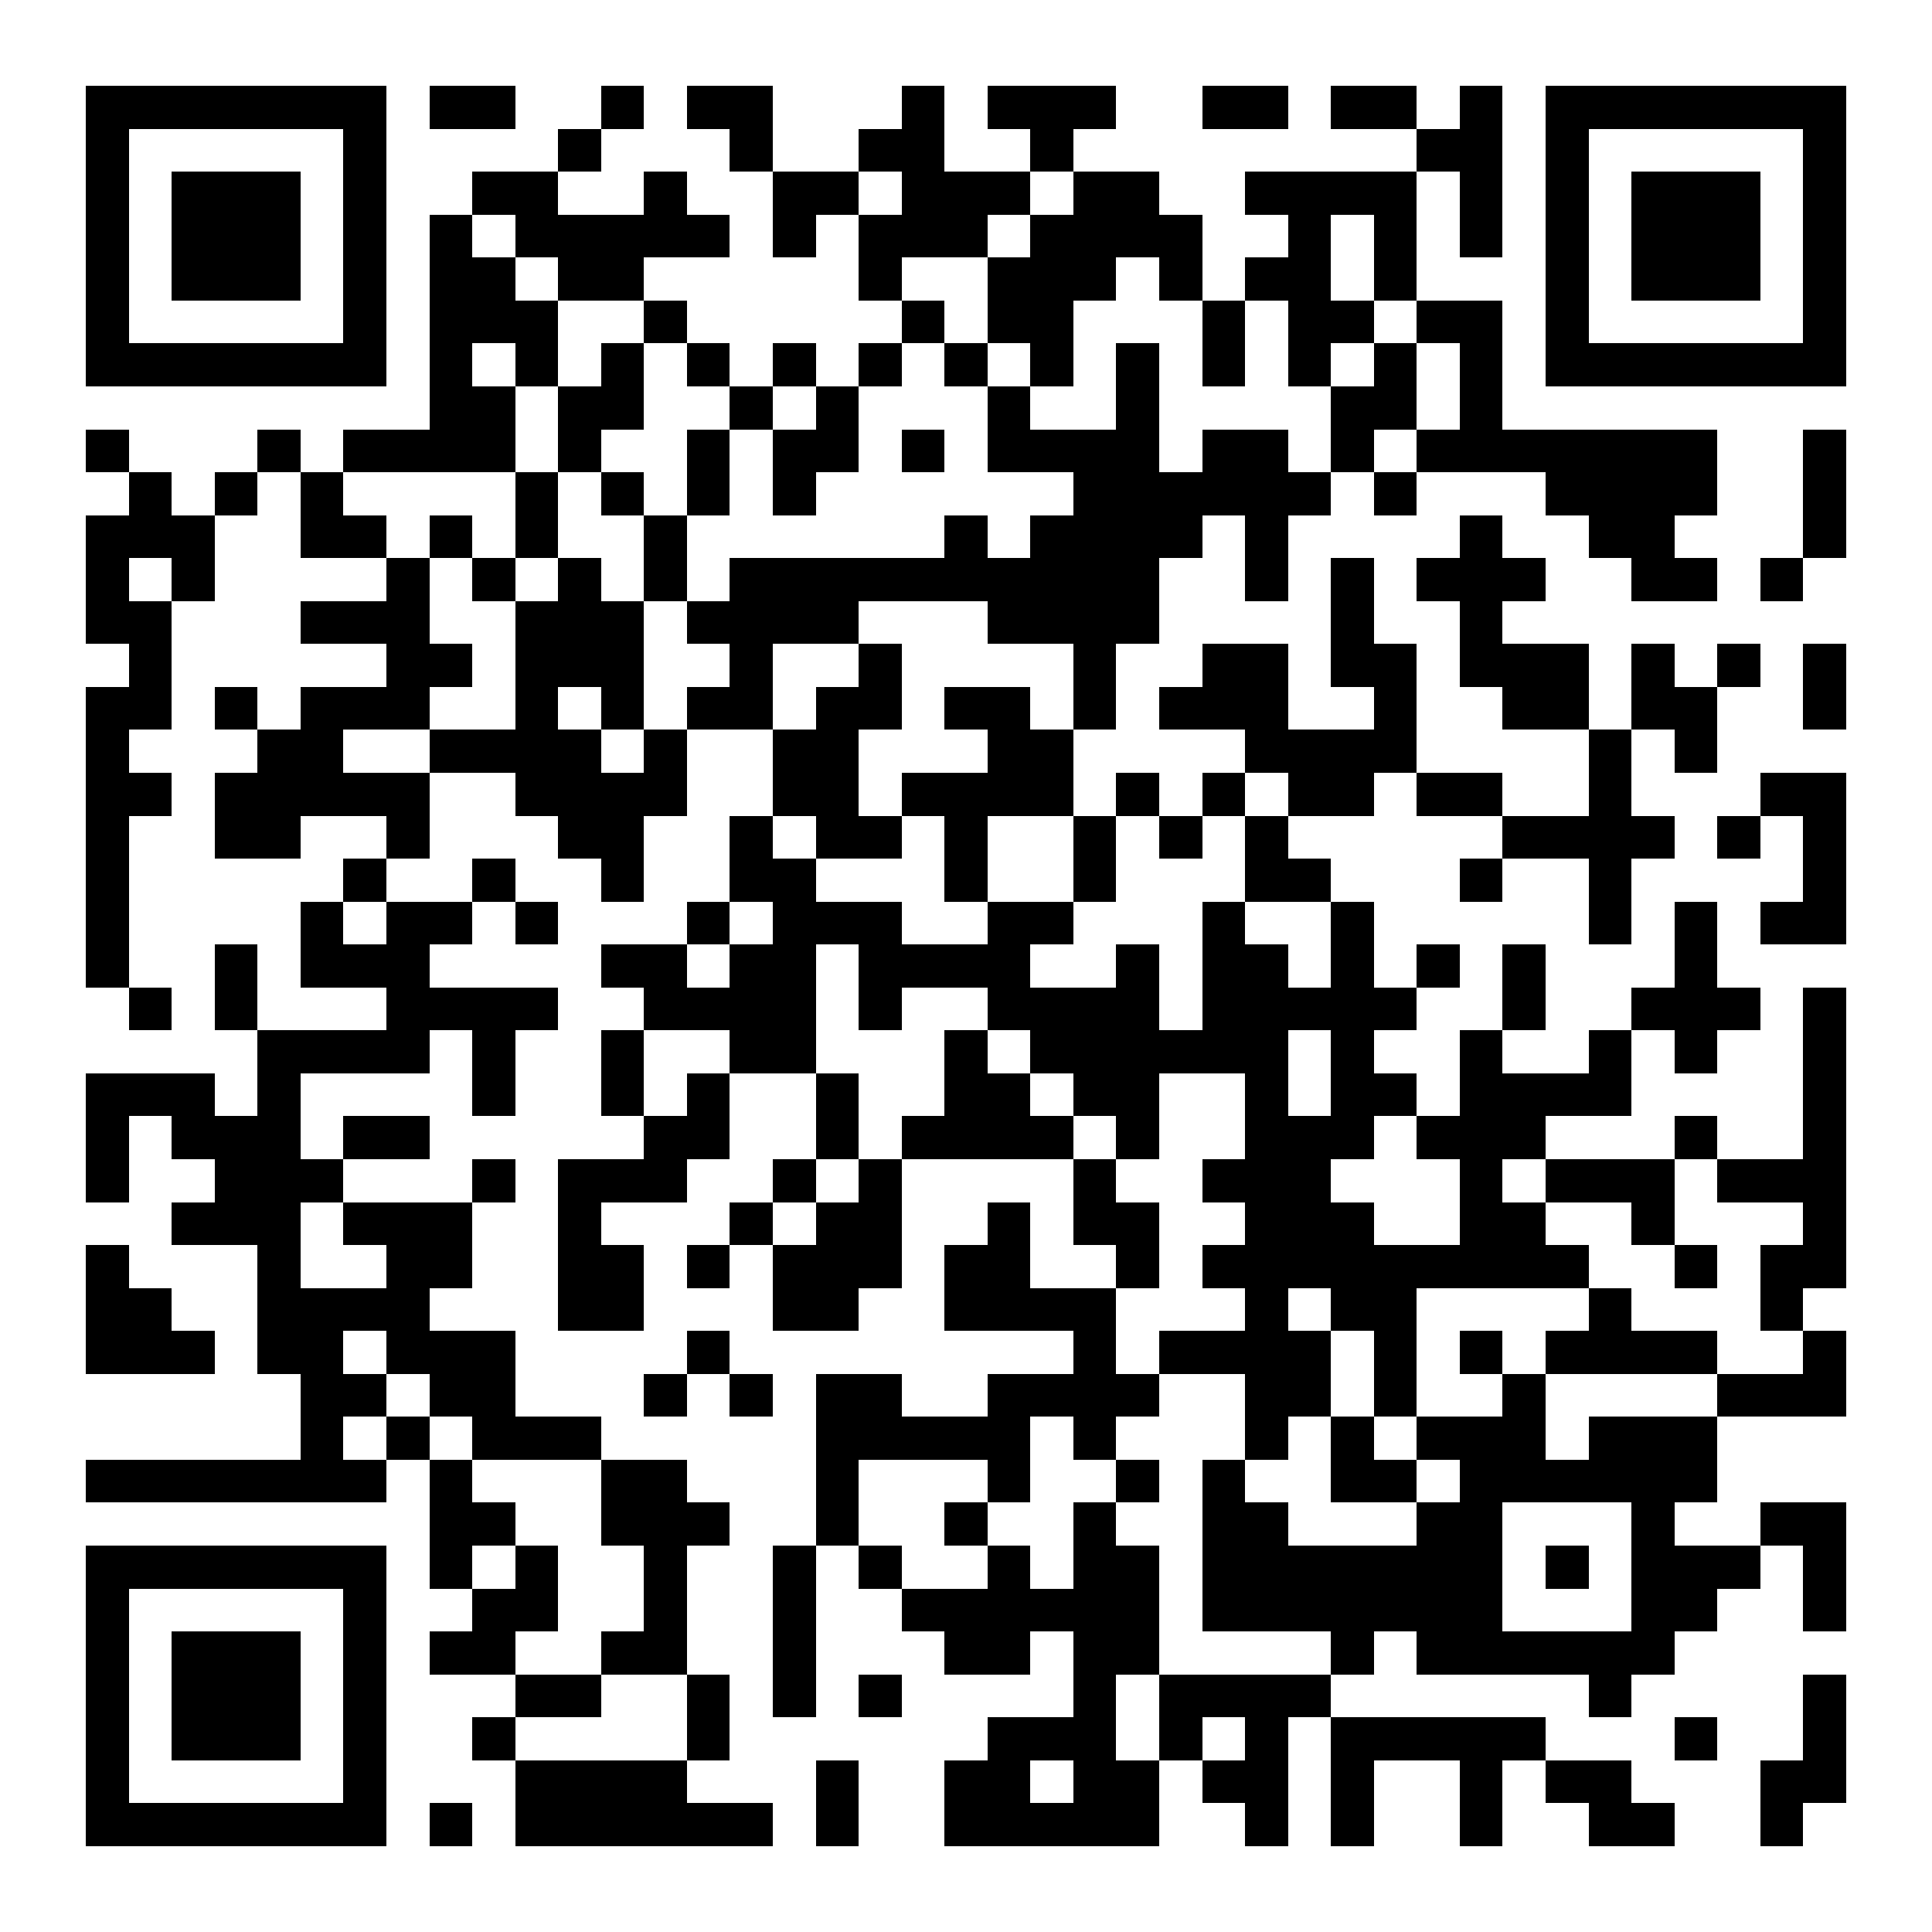
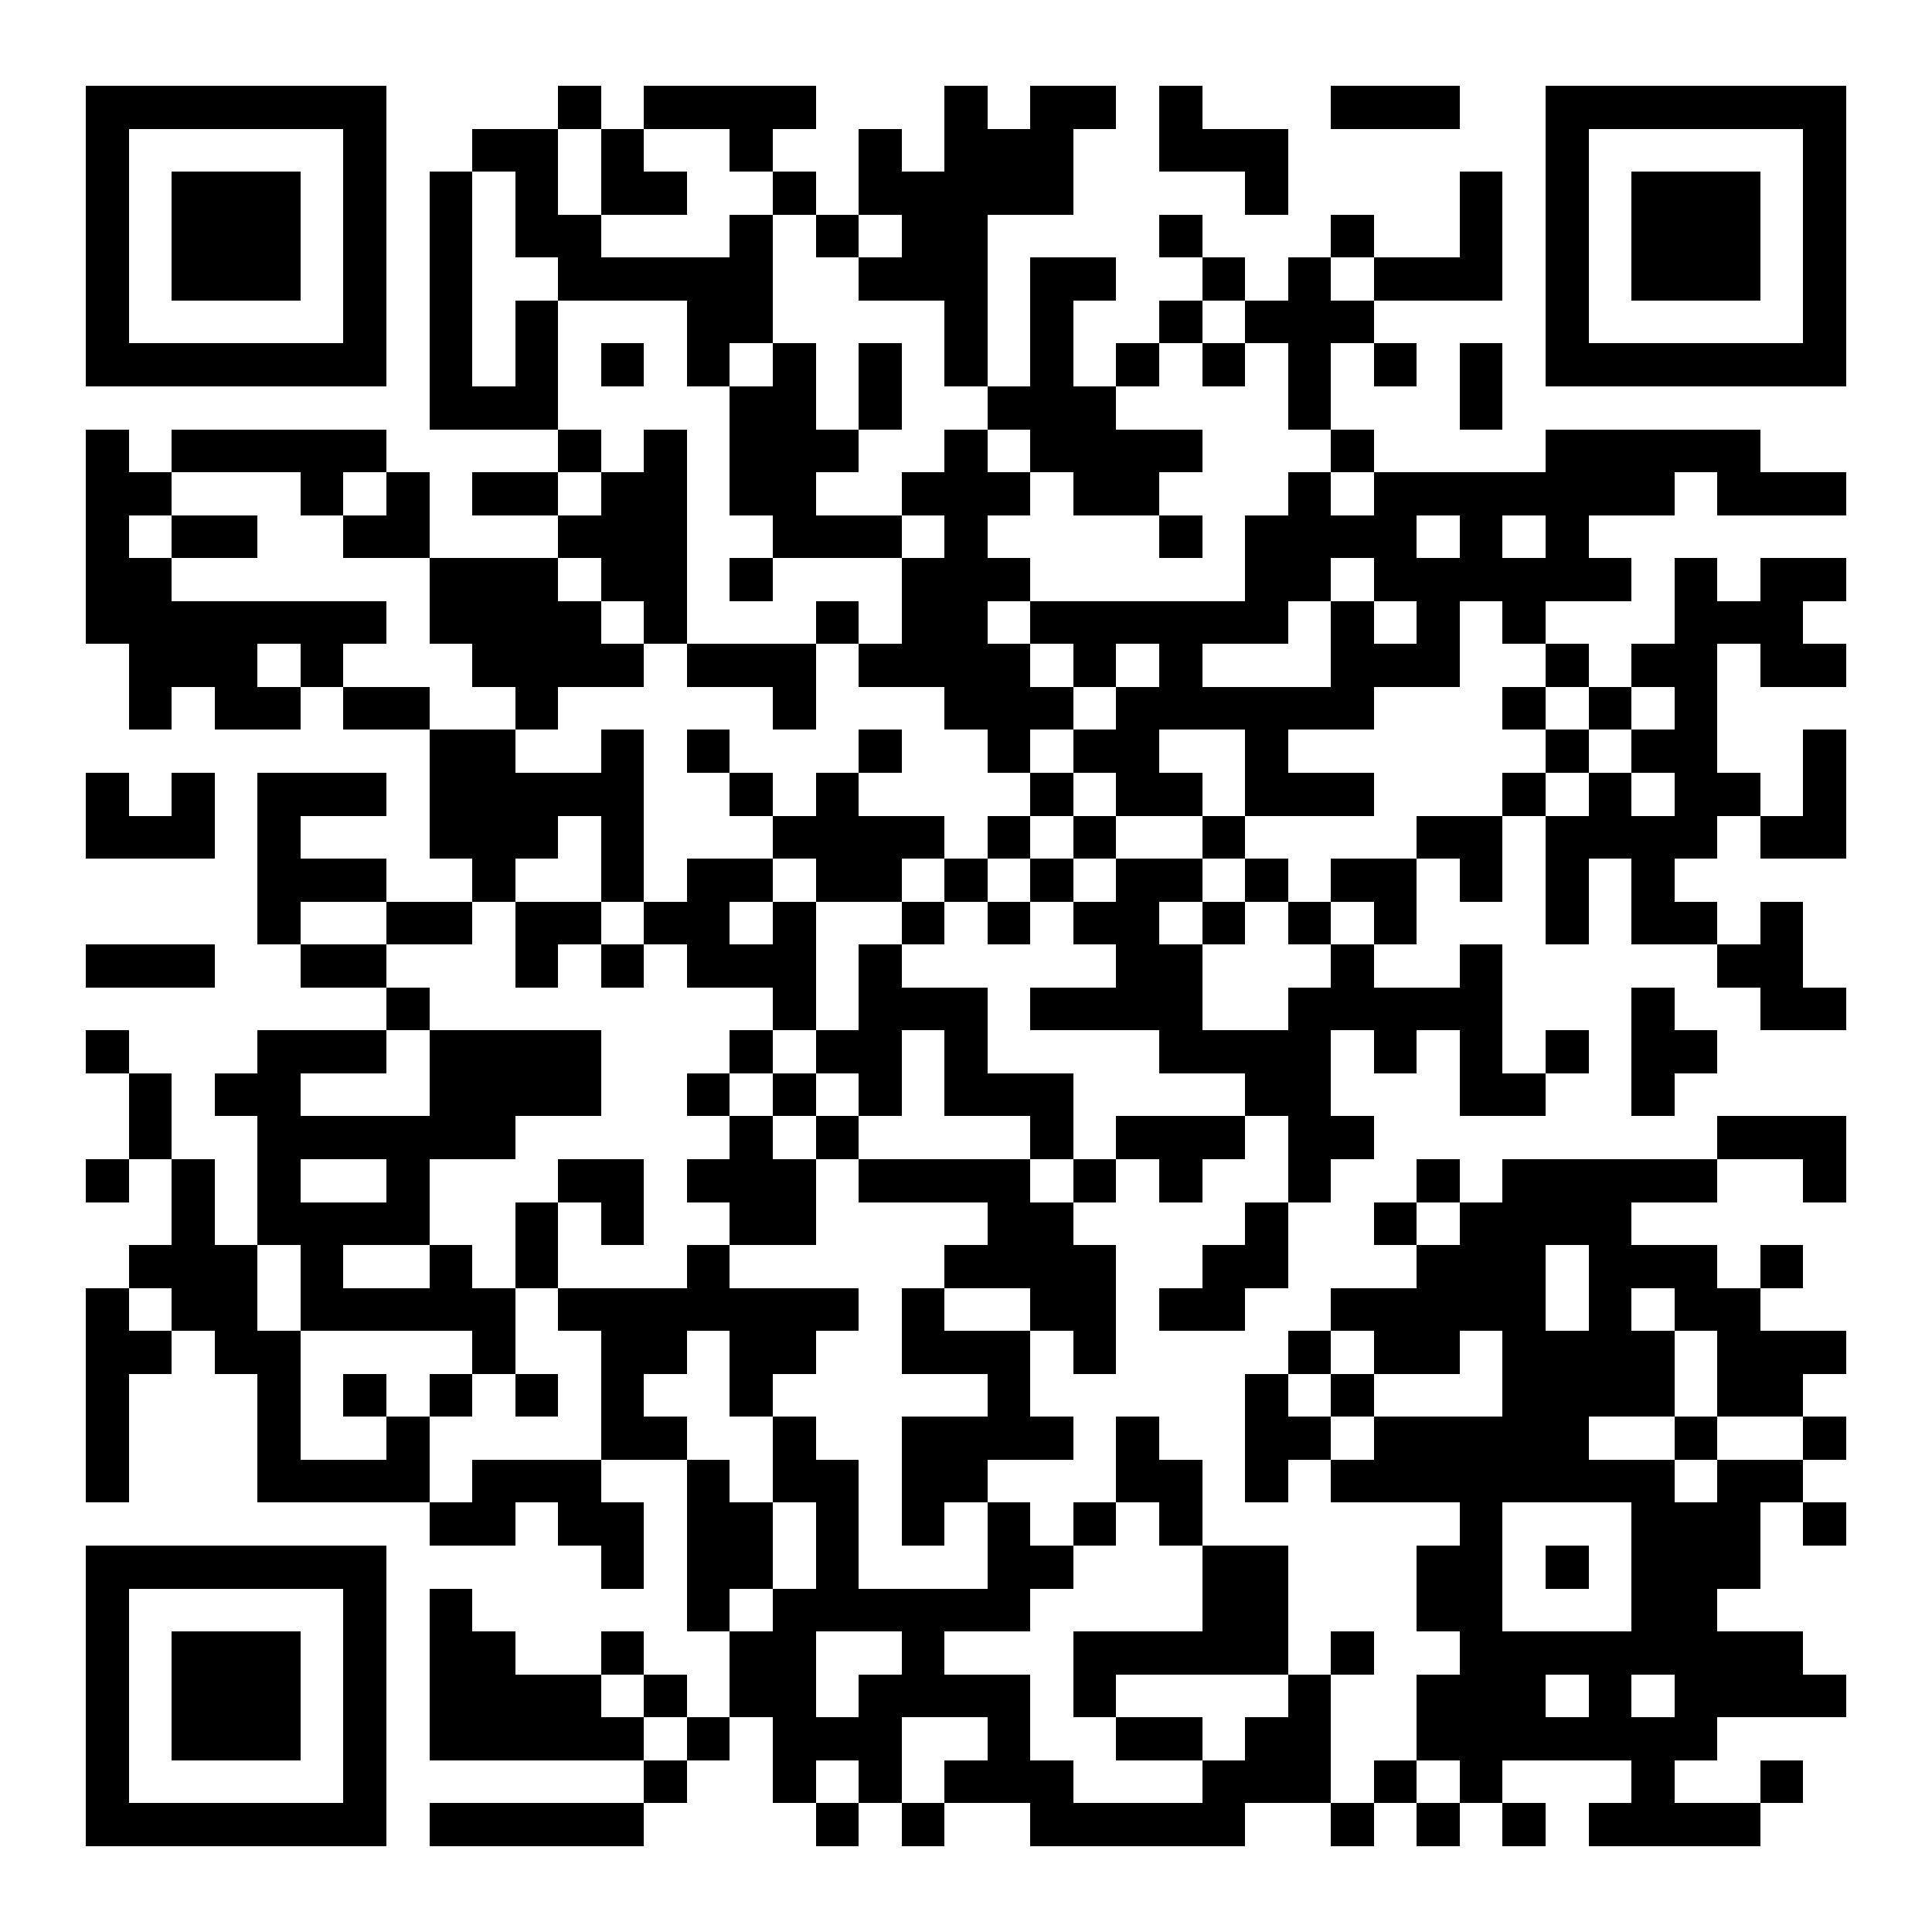
<svg xmlns="http://www.w3.org/2000/svg" viewBox="0 0 45 45" shape-rendering="crispEdges">
  <path fill="#ffffff" d="M0 0h45v45H0z" />
-   <path stroke="#000000" d="M2 2.5h7m1 0h2m2 0h1m1 0h2m3 0h1m1 0h3m2 0h2m1 0h2m1 0h1m1 0h7M2 3.5h1m5 0h1m4 0h1m3 0h1m2 0h2m2 0h1m8 0h2m1 0h1m5 0h1M2 4.5h1m1 0h3m1 0h1m2 0h2m2 0h1m2 0h2m1 0h3m1 0h2m2 0h4m1 0h1m1 0h1m1 0h3m1 0h1M2 5.5h1m1 0h3m1 0h1m1 0h1m1 0h5m1 0h1m1 0h3m1 0h4m2 0h1m1 0h1m1 0h1m1 0h1m1 0h3m1 0h1M2 6.5h1m1 0h3m1 0h1m1 0h2m1 0h2m5 0h1m2 0h3m1 0h1m1 0h2m1 0h1m3 0h1m1 0h3m1 0h1M2 7.5h1m5 0h1m1 0h3m2 0h1m5 0h1m1 0h2m3 0h1m1 0h2m1 0h2m1 0h1m5 0h1M2 8.5h7m1 0h1m1 0h1m1 0h1m1 0h1m1 0h1m1 0h1m1 0h1m1 0h1m1 0h1m1 0h1m1 0h1m1 0h1m1 0h1m1 0h7M10 9.5h2m1 0h2m2 0h1m1 0h1m3 0h1m2 0h1m4 0h2m1 0h1M2 10.5h1m3 0h1m1 0h4m1 0h1m2 0h1m1 0h2m1 0h1m1 0h4m1 0h2m1 0h1m1 0h7m2 0h1M3 11.5h1m1 0h1m1 0h1m4 0h1m1 0h1m1 0h1m1 0h1m6 0h6m1 0h1m3 0h4m2 0h1M2 12.5h3m2 0h2m1 0h1m1 0h1m2 0h1m6 0h1m1 0h4m1 0h1m4 0h1m2 0h2m3 0h1M2 13.5h1m1 0h1m4 0h1m1 0h1m1 0h1m1 0h1m1 0h10m2 0h1m1 0h1m1 0h3m2 0h2m1 0h1M2 14.5h2m3 0h3m2 0h3m1 0h4m3 0h4m4 0h1m2 0h1M3 15.5h1m5 0h2m1 0h3m2 0h1m2 0h1m4 0h1m2 0h2m1 0h2m1 0h3m1 0h1m1 0h1m1 0h1M2 16.5h2m1 0h1m1 0h3m2 0h1m1 0h1m1 0h2m1 0h2m1 0h2m1 0h1m1 0h3m2 0h1m2 0h2m1 0h2m2 0h1M2 17.5h1m3 0h2m2 0h4m1 0h1m2 0h2m3 0h2m4 0h4m4 0h1m1 0h1M2 18.5h2m1 0h5m2 0h4m2 0h2m1 0h4m1 0h1m1 0h1m1 0h2m1 0h2m2 0h1m3 0h2M2 19.5h1m2 0h2m2 0h1m3 0h2m2 0h1m1 0h2m1 0h1m2 0h1m1 0h1m1 0h1m5 0h4m1 0h1m1 0h1M2 20.5h1m5 0h1m2 0h1m2 0h1m2 0h2m3 0h1m2 0h1m3 0h2m3 0h1m2 0h1m4 0h1M2 21.5h1m4 0h1m1 0h2m1 0h1m3 0h1m1 0h3m2 0h2m3 0h1m2 0h1m5 0h1m1 0h1m1 0h2M2 22.5h1m2 0h1m1 0h3m4 0h2m1 0h2m1 0h4m2 0h1m1 0h2m1 0h1m1 0h1m1 0h1m3 0h1M3 23.5h1m1 0h1m3 0h4m2 0h4m1 0h1m2 0h4m1 0h5m2 0h1m2 0h3m1 0h1M6 24.5h4m1 0h1m2 0h1m2 0h2m3 0h1m1 0h6m1 0h1m2 0h1m2 0h1m1 0h1m2 0h1M2 25.5h3m1 0h1m4 0h1m2 0h1m1 0h1m2 0h1m2 0h2m1 0h2m2 0h1m1 0h2m1 0h4m4 0h1M2 26.5h1m1 0h3m1 0h2m5 0h2m2 0h1m1 0h4m1 0h1m2 0h3m1 0h3m3 0h1m2 0h1M2 27.5h1m2 0h3m3 0h1m1 0h3m2 0h1m1 0h1m4 0h1m2 0h3m3 0h1m1 0h3m1 0h3M4 28.5h3m1 0h3m2 0h1m3 0h1m1 0h2m2 0h1m1 0h2m2 0h3m2 0h2m2 0h1m3 0h1M2 29.5h1m3 0h1m2 0h2m2 0h2m1 0h1m1 0h3m1 0h2m2 0h1m1 0h9m2 0h1m1 0h2M2 30.5h2m2 0h4m3 0h2m3 0h2m2 0h4m3 0h1m1 0h2m4 0h1m3 0h1M2 31.5h3m1 0h2m1 0h3m4 0h1m8 0h1m1 0h4m1 0h1m1 0h1m1 0h4m2 0h1M7 32.5h2m1 0h2m3 0h1m1 0h1m1 0h2m2 0h4m2 0h2m1 0h1m2 0h1m4 0h3M7 33.5h1m1 0h1m1 0h3m5 0h5m1 0h1m3 0h1m1 0h1m1 0h3m1 0h3M2 34.5h7m1 0h1m3 0h2m3 0h1m3 0h1m2 0h1m1 0h1m2 0h2m1 0h6M10 35.5h2m2 0h3m2 0h1m2 0h1m2 0h1m2 0h2m3 0h2m3 0h1m2 0h2M2 36.5h7m1 0h1m1 0h1m2 0h1m2 0h1m1 0h1m2 0h1m1 0h2m1 0h7m1 0h1m1 0h3m1 0h1M2 37.5h1m5 0h1m2 0h2m2 0h1m2 0h1m2 0h6m1 0h7m3 0h2m2 0h1M2 38.5h1m1 0h3m1 0h1m1 0h2m2 0h2m2 0h1m3 0h2m1 0h2m4 0h1m1 0h6M2 39.5h1m1 0h3m1 0h1m3 0h2m2 0h1m1 0h1m1 0h1m4 0h1m1 0h4m6 0h1m4 0h1M2 40.5h1m1 0h3m1 0h1m2 0h1m4 0h1m6 0h3m1 0h1m1 0h1m1 0h5m3 0h1m2 0h1M2 41.5h1m5 0h1m3 0h4m3 0h1m2 0h2m1 0h2m1 0h2m1 0h1m2 0h1m1 0h2m3 0h2M2 42.5h7m1 0h1m1 0h6m1 0h1m2 0h5m2 0h1m1 0h1m2 0h1m2 0h2m2 0h1" />
+   <path stroke="#000000" d="M2 2.5h7m4 0h1m1 0h4m3 0h1m1 0h2m1 0h1m3 0h3m2 0h7M2 3.5h1m5 0h1m2 0h2m1 0h1m2 0h1m2 0h1m1 0h3m2 0h3m6 0h1m5 0h1M2 4.5h1m1 0h3m1 0h1m1 0h1m1 0h1m1 0h2m2 0h1m1 0h5m4 0h1m4 0h1m1 0h1m1 0h3m1 0h1M2 5.5h1m1 0h3m1 0h1m1 0h1m1 0h2m3 0h1m1 0h1m1 0h2m4 0h1m3 0h1m2 0h1m1 0h1m1 0h3m1 0h1M2 6.5h1m1 0h3m1 0h1m1 0h1m2 0h5m2 0h3m1 0h2m2 0h1m1 0h1m1 0h3m1 0h1m1 0h3m1 0h1M2 7.5h1m5 0h1m1 0h1m1 0h1m3 0h2m4 0h1m1 0h1m2 0h1m1 0h3m4 0h1m5 0h1M2 8.5h7m1 0h1m1 0h1m1 0h1m1 0h1m1 0h1m1 0h1m1 0h1m1 0h1m1 0h1m1 0h1m1 0h1m1 0h1m1 0h1m1 0h7M10 9.5h3m4 0h2m1 0h1m2 0h3m4 0h1m3 0h1M2 10.5h1m1 0h5m4 0h1m1 0h1m1 0h3m2 0h1m1 0h4m3 0h1m4 0h5M2 11.5h2m3 0h1m1 0h1m1 0h2m1 0h2m1 0h2m2 0h3m1 0h2m3 0h1m1 0h7m1 0h3M2 12.5h1m1 0h2m2 0h2m3 0h3m2 0h3m1 0h1m4 0h1m1 0h4m1 0h1m1 0h1M2 13.5h2m6 0h3m1 0h2m1 0h1m3 0h3m5 0h2m1 0h6m1 0h1m1 0h2M2 14.5h7m1 0h4m1 0h1m3 0h1m1 0h2m1 0h6m1 0h1m1 0h1m1 0h1m3 0h3M3 15.5h3m1 0h1m3 0h4m1 0h3m1 0h4m1 0h1m1 0h1m3 0h3m2 0h1m1 0h2m1 0h2M3 16.5h1m1 0h2m1 0h2m2 0h1m5 0h1m3 0h3m1 0h6m3 0h1m1 0h1m1 0h1M10 17.5h2m2 0h1m1 0h1m3 0h1m2 0h1m1 0h2m2 0h1m6 0h1m1 0h2m2 0h1M2 18.5h1m1 0h1m1 0h3m1 0h5m2 0h1m1 0h1m4 0h1m1 0h2m1 0h3m3 0h1m1 0h1m1 0h2m1 0h1M2 19.5h3m1 0h1m3 0h3m1 0h1m3 0h4m1 0h1m1 0h1m2 0h1m4 0h2m1 0h4m1 0h2M6 20.5h3m2 0h1m2 0h1m1 0h2m1 0h2m1 0h1m1 0h1m1 0h2m1 0h1m1 0h2m1 0h1m1 0h1m1 0h1M6 21.5h1m2 0h2m1 0h2m1 0h2m1 0h1m2 0h1m1 0h1m1 0h2m1 0h1m1 0h1m1 0h1m3 0h1m1 0h2m1 0h1M2 22.5h3m2 0h2m3 0h1m1 0h1m1 0h3m1 0h1m5 0h2m3 0h1m2 0h1m5 0h2M9 23.5h1m8 0h1m1 0h3m1 0h4m2 0h5m3 0h1m2 0h2M2 24.5h1m3 0h3m1 0h4m3 0h1m1 0h2m1 0h1m4 0h4m1 0h1m1 0h1m1 0h1m1 0h2M3 25.5h1m1 0h2m3 0h4m2 0h1m1 0h1m1 0h1m1 0h3m4 0h2m3 0h2m2 0h1M3 26.5h1m2 0h6m5 0h1m1 0h1m4 0h1m1 0h3m1 0h2m8 0h3M2 27.5h1m1 0h1m1 0h1m2 0h1m3 0h2m1 0h3m1 0h4m1 0h1m1 0h1m2 0h1m2 0h1m1 0h5m2 0h1M4 28.5h1m1 0h4m2 0h1m1 0h1m2 0h2m4 0h2m4 0h1m2 0h1m1 0h4M3 29.5h3m1 0h1m2 0h1m1 0h1m3 0h1m5 0h4m2 0h2m3 0h3m1 0h3m1 0h1M2 30.5h1m1 0h2m1 0h5m1 0h7m1 0h1m2 0h2m1 0h2m2 0h5m1 0h1m1 0h2M2 31.5h2m1 0h2m4 0h1m2 0h2m1 0h2m2 0h3m1 0h1m4 0h1m1 0h2m1 0h4m1 0h3M2 32.5h1m3 0h1m1 0h1m1 0h1m1 0h1m1 0h1m2 0h1m5 0h1m5 0h1m1 0h1m3 0h4m1 0h2M2 33.5h1m3 0h1m2 0h1m4 0h2m2 0h1m2 0h4m1 0h1m2 0h2m1 0h5m2 0h1m2 0h1M2 34.5h1m3 0h4m1 0h3m2 0h1m1 0h2m1 0h2m3 0h2m1 0h1m1 0h8m1 0h2M10 35.5h2m1 0h2m1 0h2m1 0h1m1 0h1m1 0h1m1 0h1m1 0h1m6 0h1m3 0h3m1 0h1M2 36.5h7m5 0h1m1 0h2m1 0h1m3 0h2m3 0h2m3 0h2m1 0h1m1 0h3M2 37.5h1m5 0h1m1 0h1m5 0h1m1 0h6m4 0h2m3 0h2m3 0h2M2 38.5h1m1 0h3m1 0h1m1 0h2m2 0h1m2 0h2m2 0h1m3 0h5m1 0h1m2 0h8M2 39.5h1m1 0h3m1 0h1m1 0h4m1 0h1m1 0h2m1 0h4m1 0h1m4 0h1m2 0h3m1 0h1m1 0h4M2 40.5h1m1 0h3m1 0h1m1 0h5m1 0h1m1 0h3m2 0h1m2 0h2m1 0h2m2 0h7M2 41.5h1m5 0h1m6 0h1m2 0h1m1 0h1m1 0h3m3 0h3m1 0h1m1 0h1m3 0h1m2 0h1M2 42.5h7m1 0h5m4 0h1m1 0h1m2 0h5m2 0h1m1 0h1m1 0h1m1 0h4" />
</svg>
